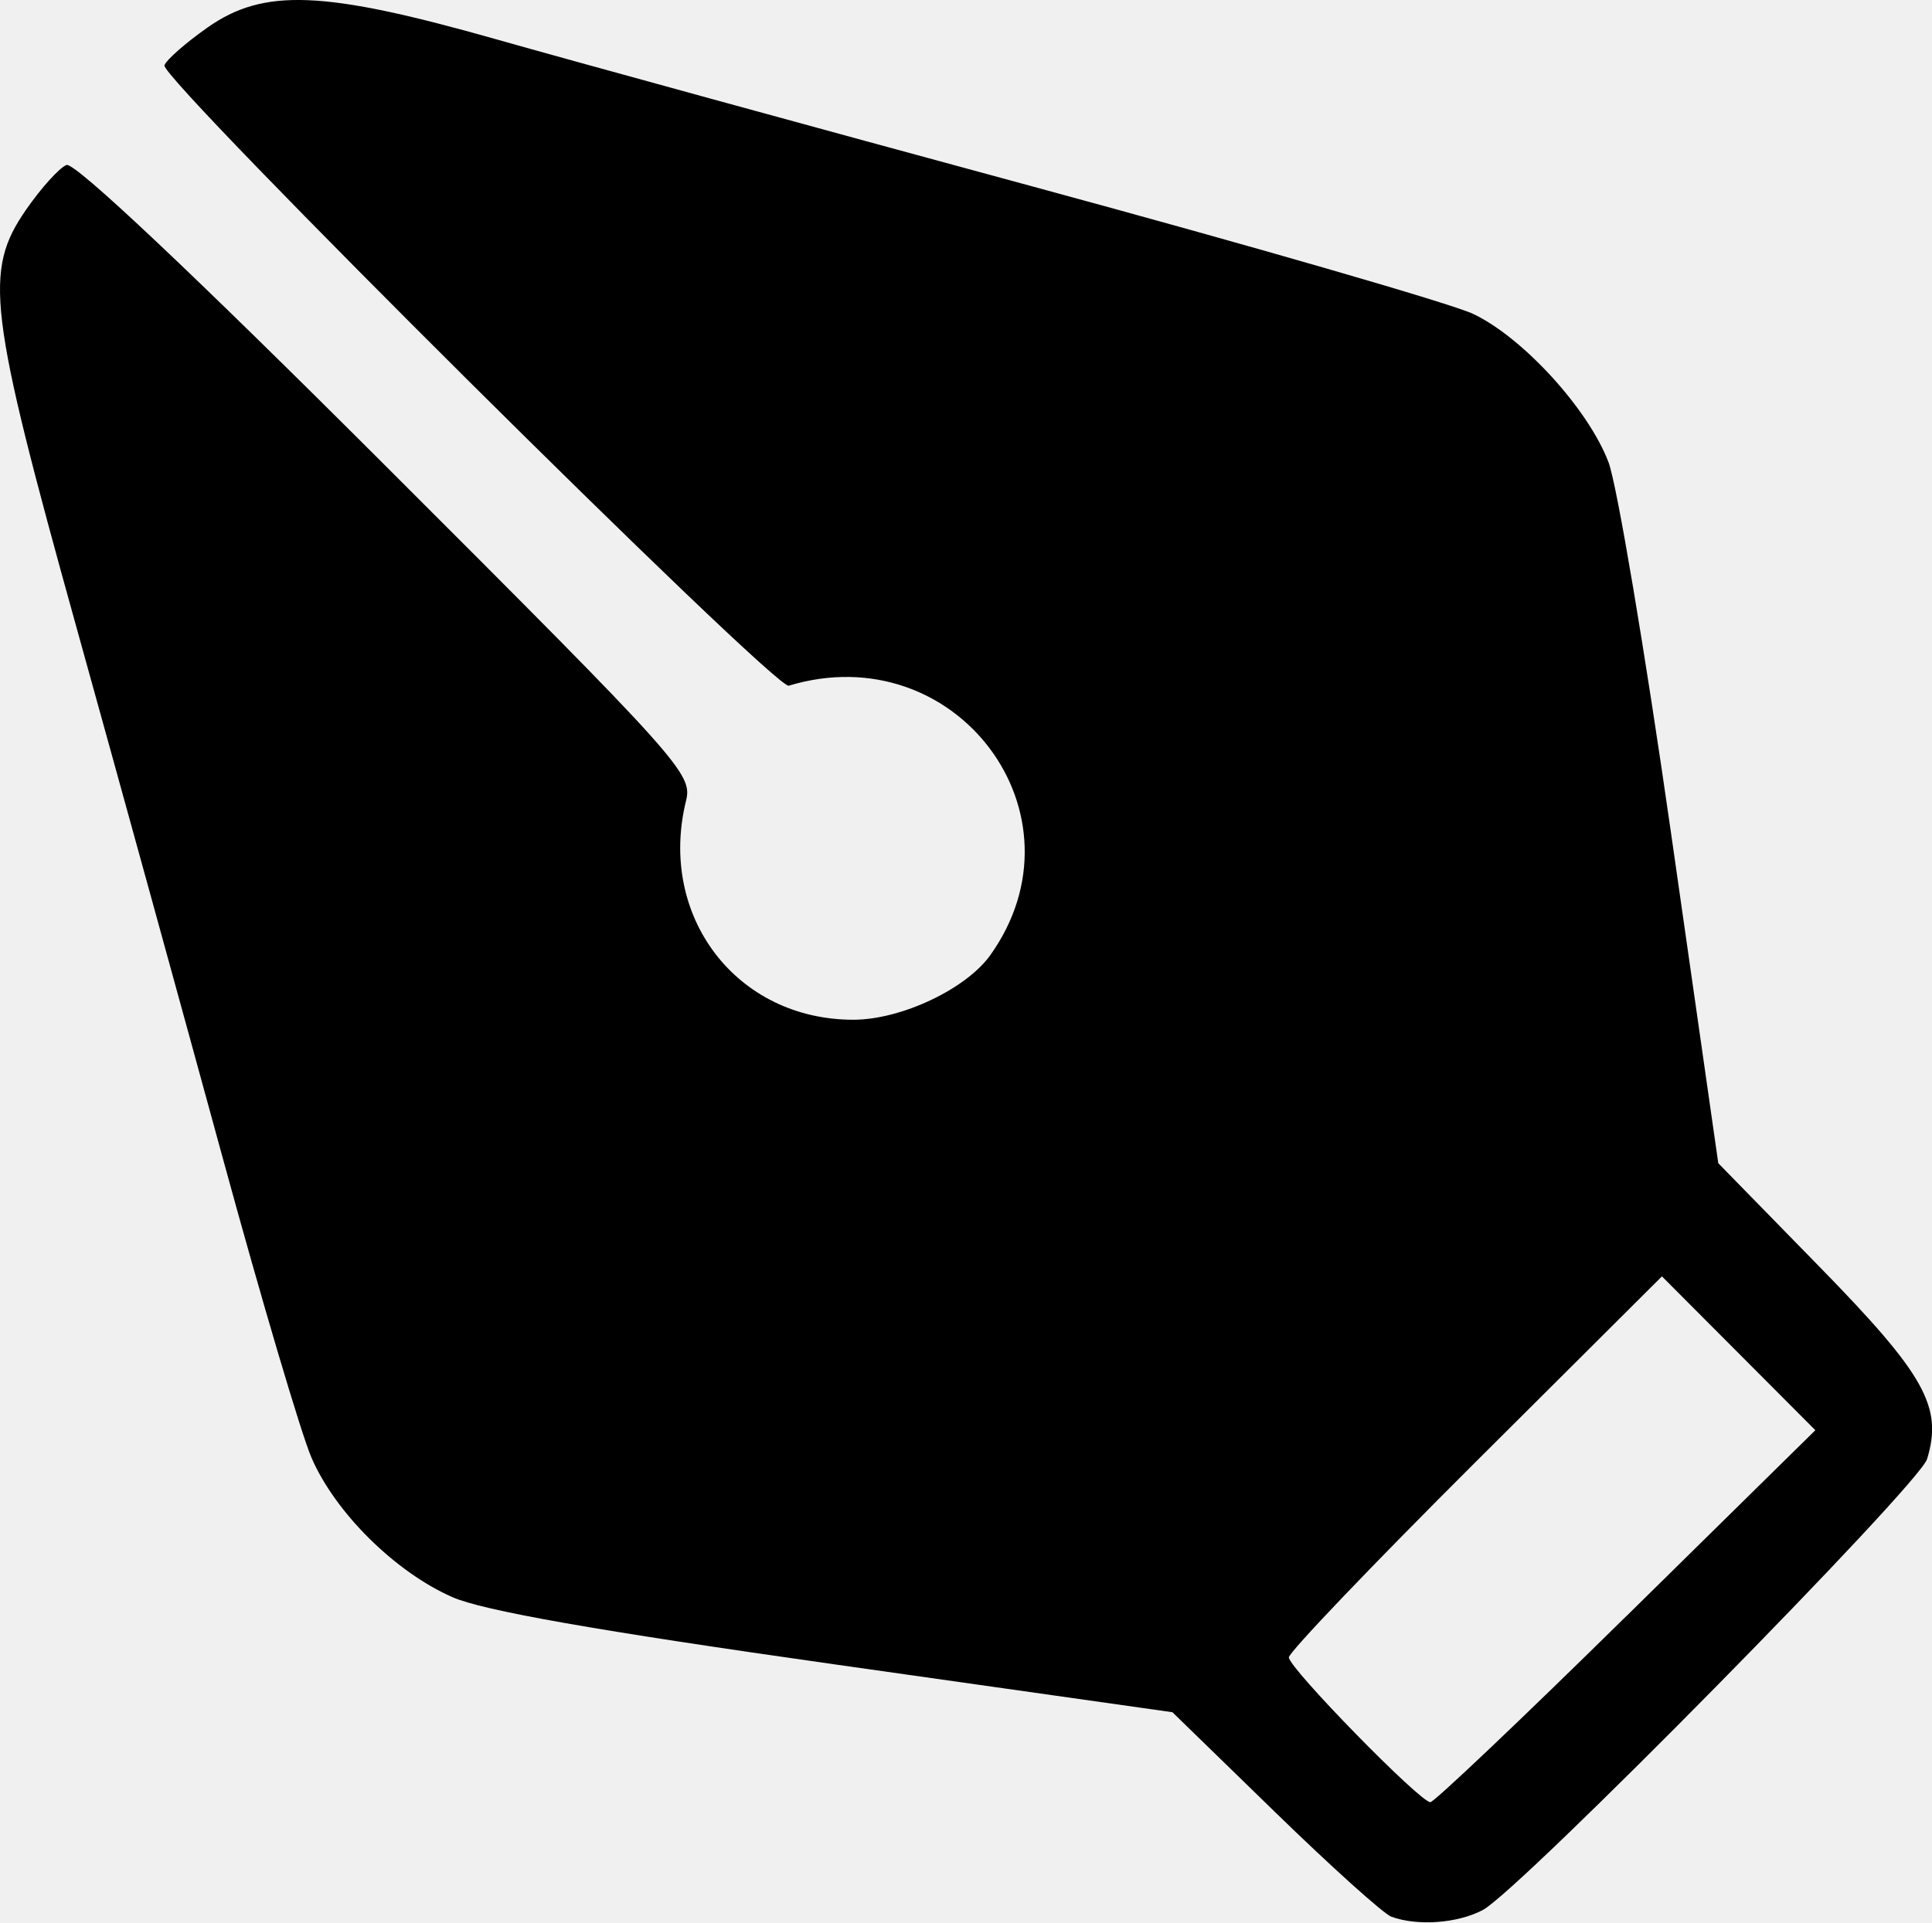
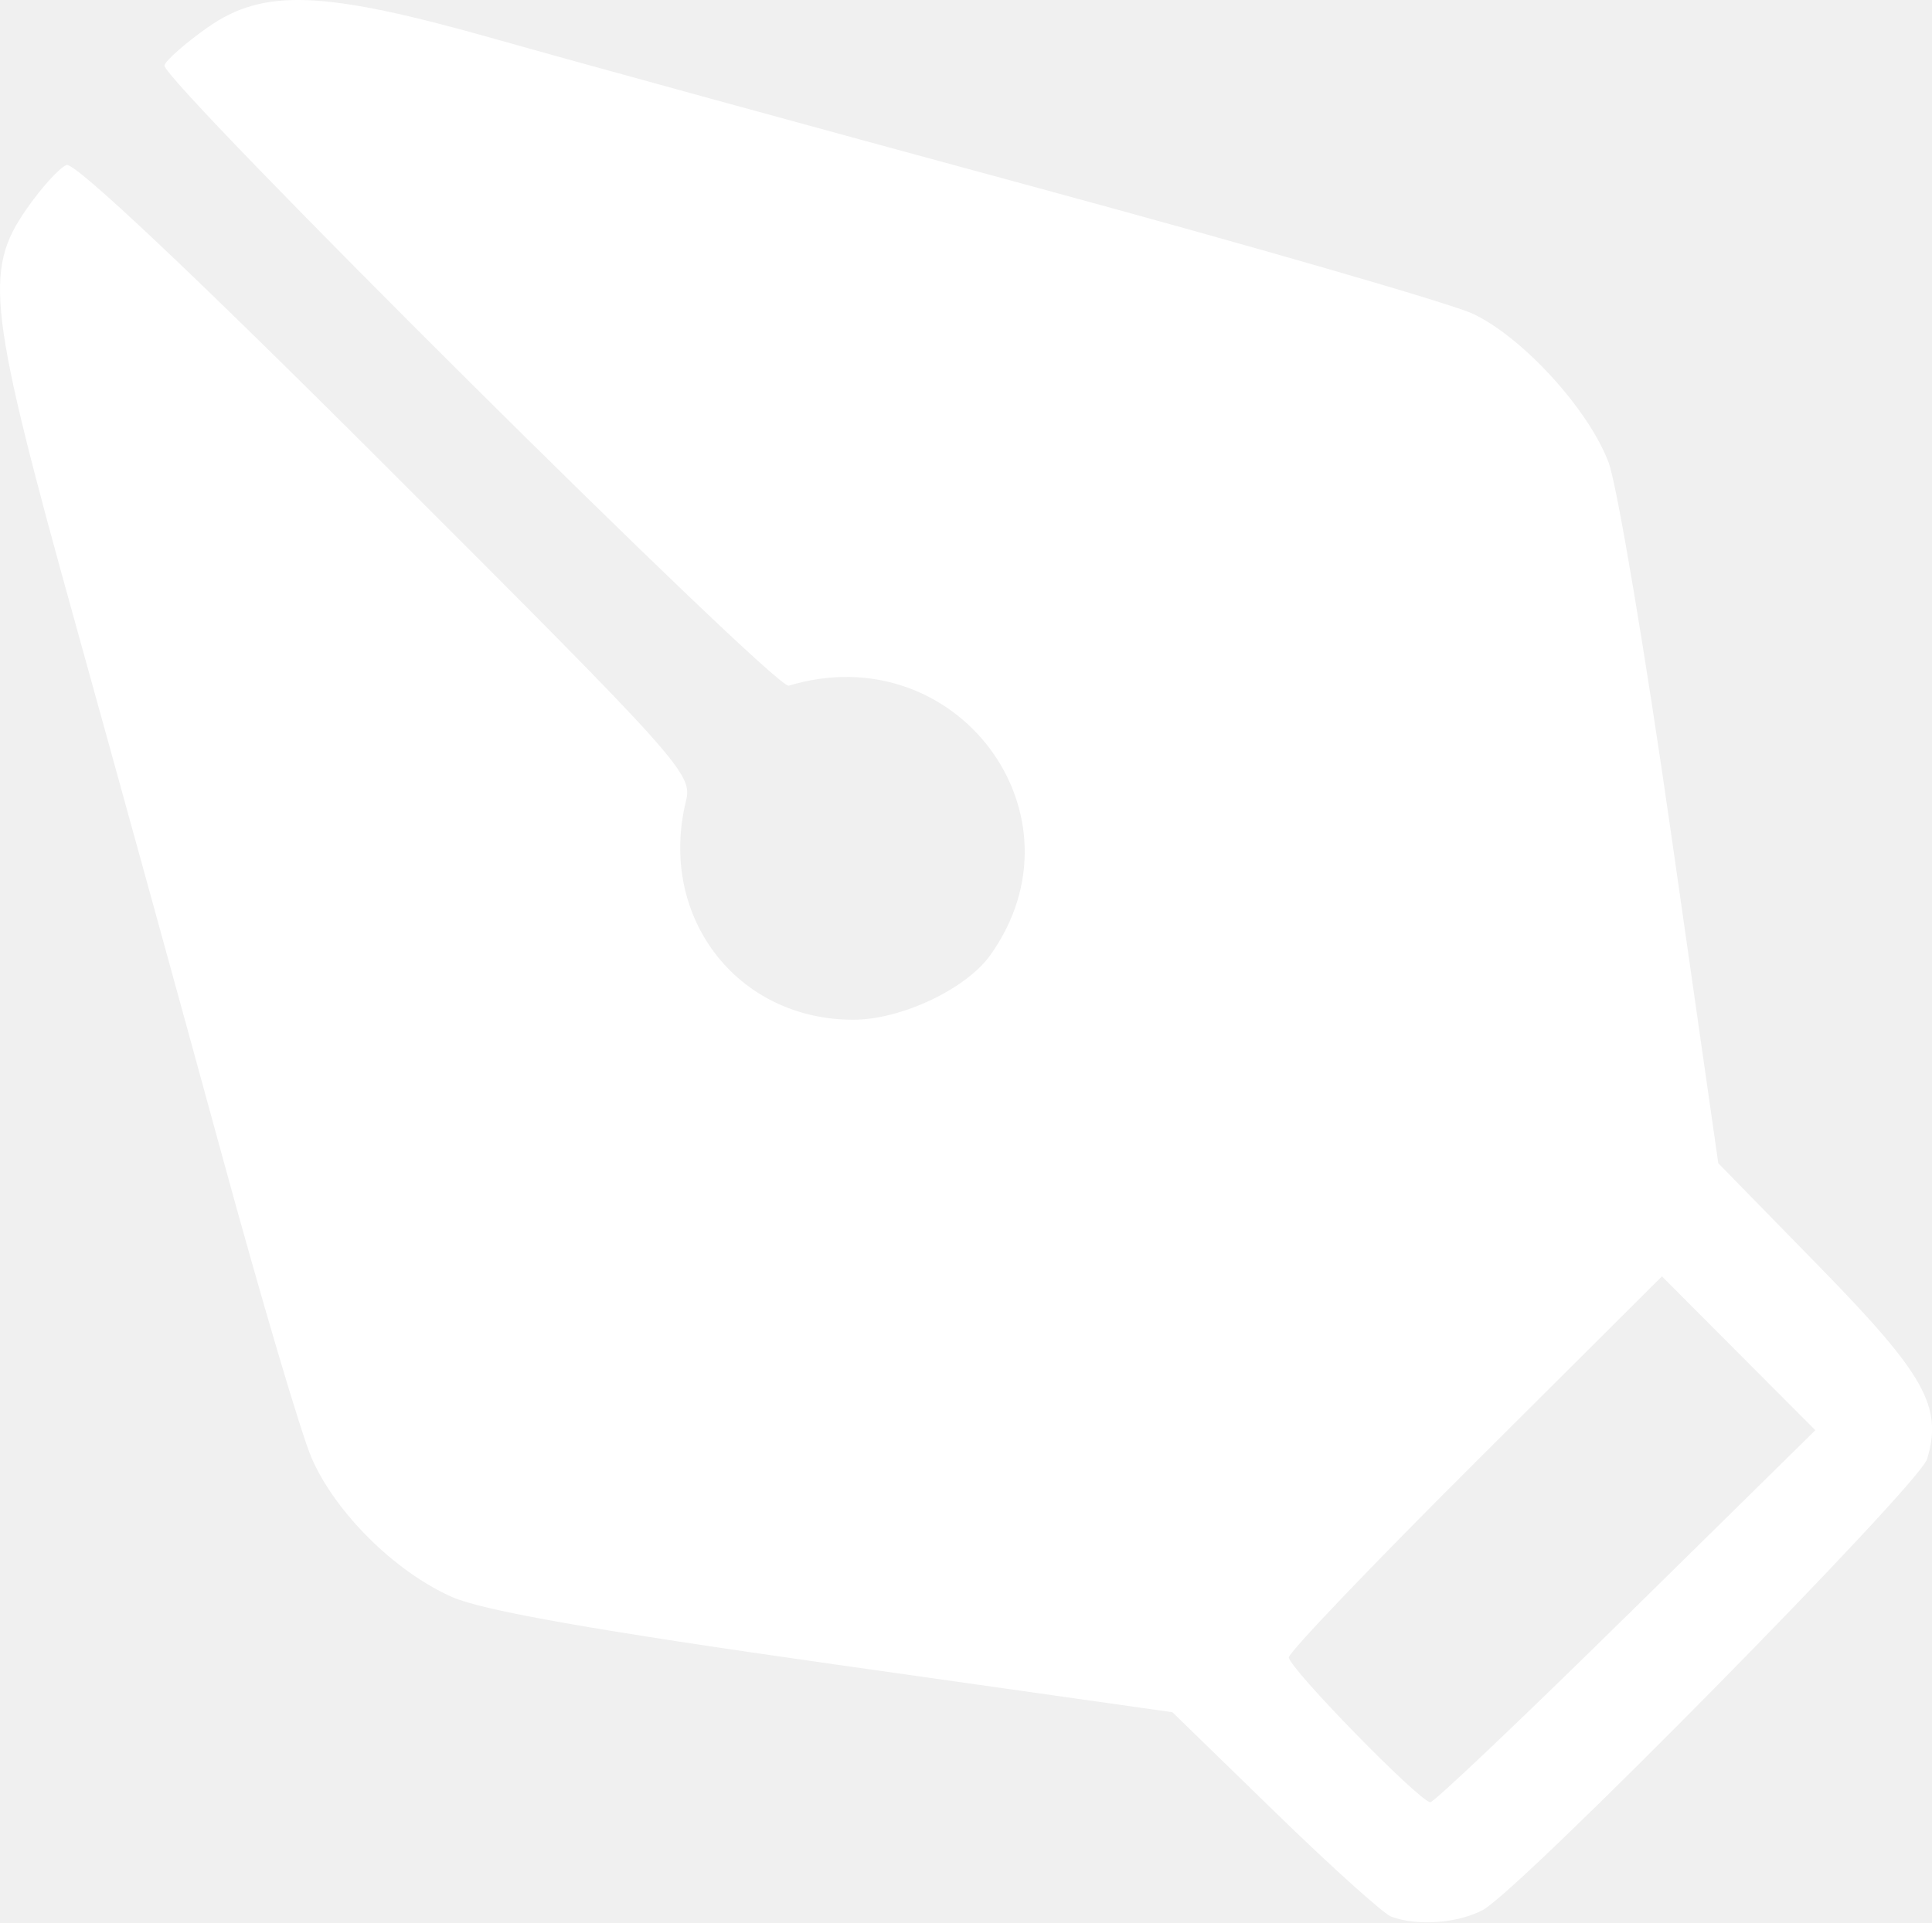
<svg xmlns="http://www.w3.org/2000/svg" width="54.861mm" height="54.6mm" viewBox="0 0 54.861 54.6" version="1.1" id="svg1" xml:space="preserve">
  <defs id="defs1" />
-   <g id="layer1" transform="translate(-61.75974,-102.909)">
-     <path style="fill:#000000" d="m 101.269,157.351 c -0.218,-0.08 -1.707,-1.419 -3.307,-2.977 l -2.91,-2.832 -9.604,-1.361 c -6.761,-0.958 -9.972,-1.524 -10.848,-1.91 -1.623,-0.716 -3.327,-2.405 -3.997,-3.963 -0.294,-0.683 -1.425,-4.505 -2.514,-8.493 -1.089,-3.988 -2.956,-10.763 -4.149,-15.055 -2.517,-9.051 -2.649,-10.15 -1.437,-11.899 0.429,-0.619 0.945,-1.189 1.146,-1.266 0.23,-0.088 3.605,3.096 9.076,8.563 8.4,8.394 8.703,8.732 8.515,9.497 -0.807,3.282 1.435,6.218 4.75,6.218 1.359,0 3.204,-0.871 3.892,-1.837 2.843,-3.993 -0.97,-9.088 -5.725,-7.651 -0.39,0.118 -17.854,-17.24 -17.728,-17.62 0.05,-0.152 0.598,-0.634 1.218,-1.071 1.603,-1.13 3.3,-1.06 8.225,0.337 2.11,0.599 8.954,2.477 15.209,4.174 6.255,1.697 11.882,3.325 12.504,3.617 1.414,0.665 3.284,2.714 3.852,4.222 0.237,0.629 1.035,5.365 1.773,10.524 l 1.342,9.38 2.881,2.949 c 2.987,3.057 3.498,3.97 3.048,5.454 -0.221,0.731 -11.577,12.261 -12.616,12.809 -0.716,0.378 -1.85,0.461 -2.593,0.191 z m 6.671,-8.536 5.368,-5.283 -2.178,-2.185 -2.178,-2.185 -5.297,5.279 c -2.913,2.903 -5.297,5.398 -5.297,5.543 0,0.303 3.723,4.113 4.018,4.113 0.107,0 2.611,-2.377 5.563,-5.283 z" id="path7" />
+   <g id="layer1" transform="translate(-61.75974,-102.909)" style="fill:#ffffff">
+     <path style="fill:#ffffff" d="m 101.269,157.351 c -0.218,-0.08 -1.707,-1.419 -3.307,-2.977 l -2.91,-2.832 -9.604,-1.361 c -6.761,-0.958 -9.972,-1.524 -10.848,-1.91 -1.623,-0.716 -3.327,-2.405 -3.997,-3.963 -0.294,-0.683 -1.425,-4.505 -2.514,-8.493 -1.089,-3.988 -2.956,-10.763 -4.149,-15.055 -2.517,-9.051 -2.649,-10.15 -1.437,-11.899 0.429,-0.619 0.945,-1.189 1.146,-1.266 0.23,-0.088 3.605,3.096 9.076,8.563 8.4,8.394 8.703,8.732 8.515,9.497 -0.807,3.282 1.435,6.218 4.75,6.218 1.359,0 3.204,-0.871 3.892,-1.837 2.843,-3.993 -0.97,-9.088 -5.725,-7.651 -0.39,0.118 -17.854,-17.24 -17.728,-17.62 0.05,-0.152 0.598,-0.634 1.218,-1.071 1.603,-1.13 3.3,-1.06 8.225,0.337 2.11,0.599 8.954,2.477 15.209,4.174 6.255,1.697 11.882,3.325 12.504,3.617 1.414,0.665 3.284,2.714 3.852,4.222 0.237,0.629 1.035,5.365 1.773,10.524 l 1.342,9.38 2.881,2.949 c 2.987,3.057 3.498,3.97 3.048,5.454 -0.221,0.731 -11.577,12.261 -12.616,12.809 -0.716,0.378 -1.85,0.461 -2.593,0.191 z m 6.671,-8.536 5.368,-5.283 -2.178,-2.185 -2.178,-2.185 -5.297,5.279 c -2.913,2.903 -5.297,5.398 -5.297,5.543 0,0.303 3.723,4.113 4.018,4.113 0.107,0 2.611,-2.377 5.563,-5.283 z" id="path7" />
  </g>
</svg>
